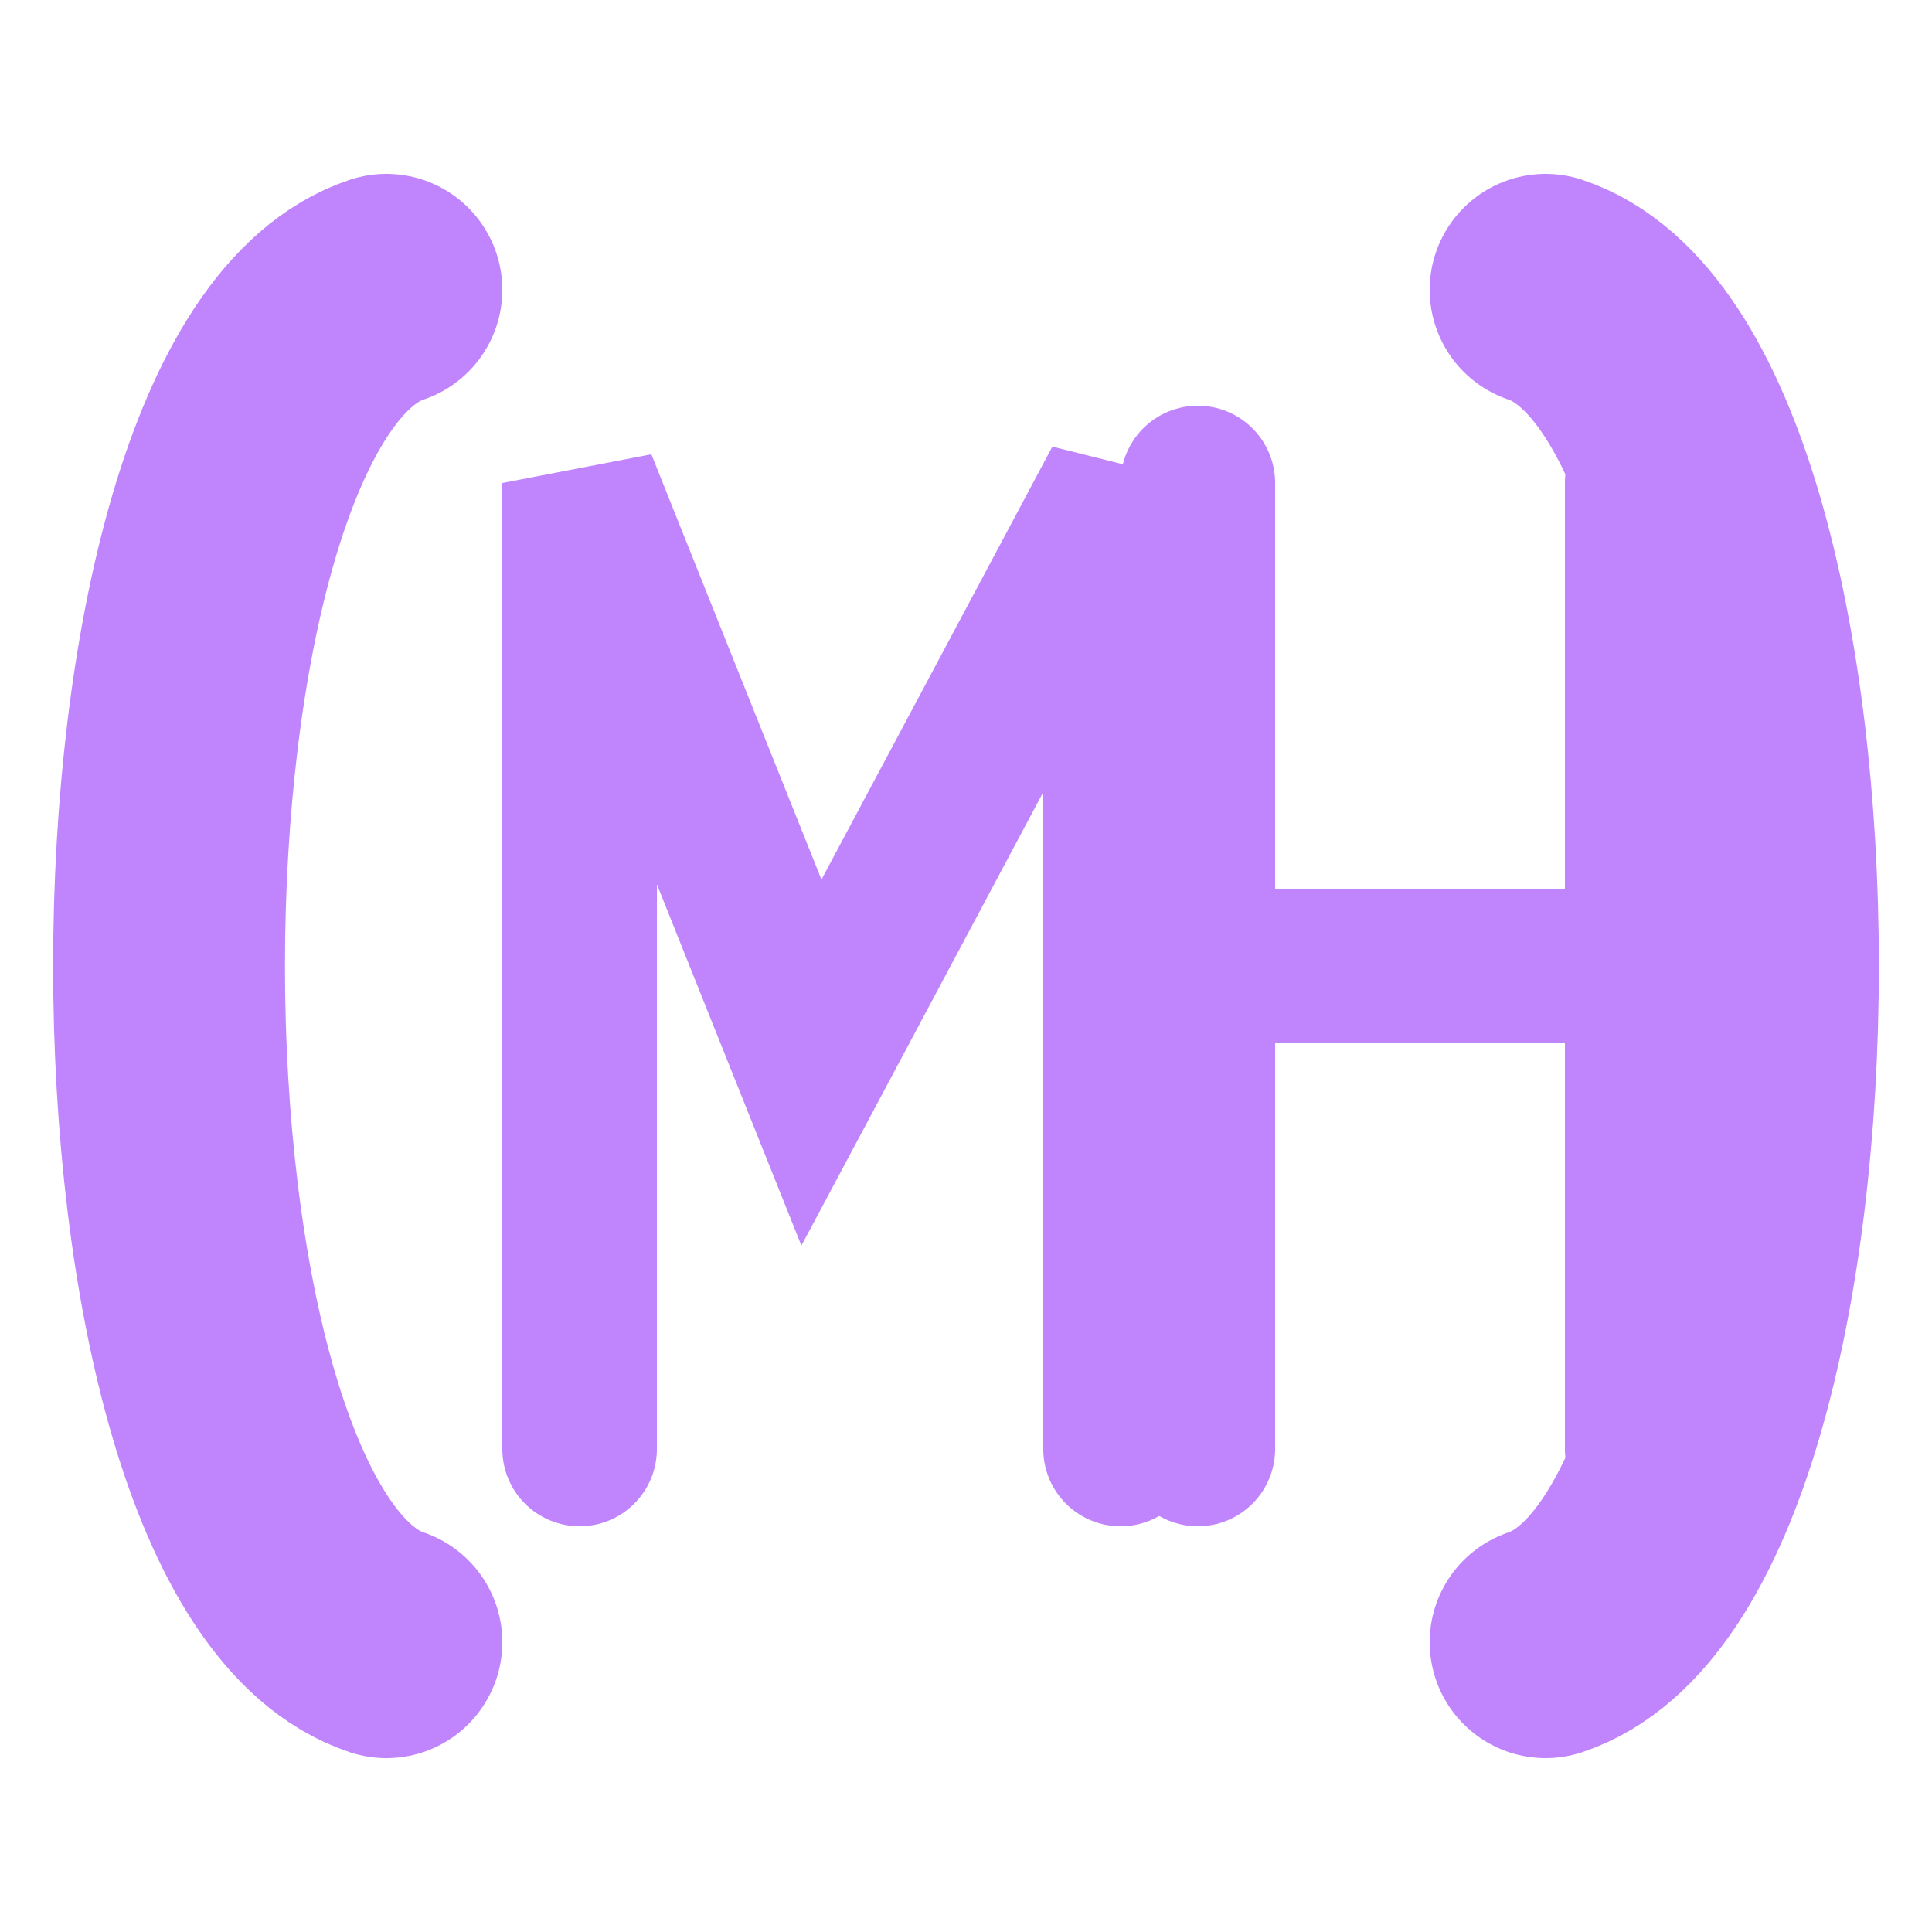
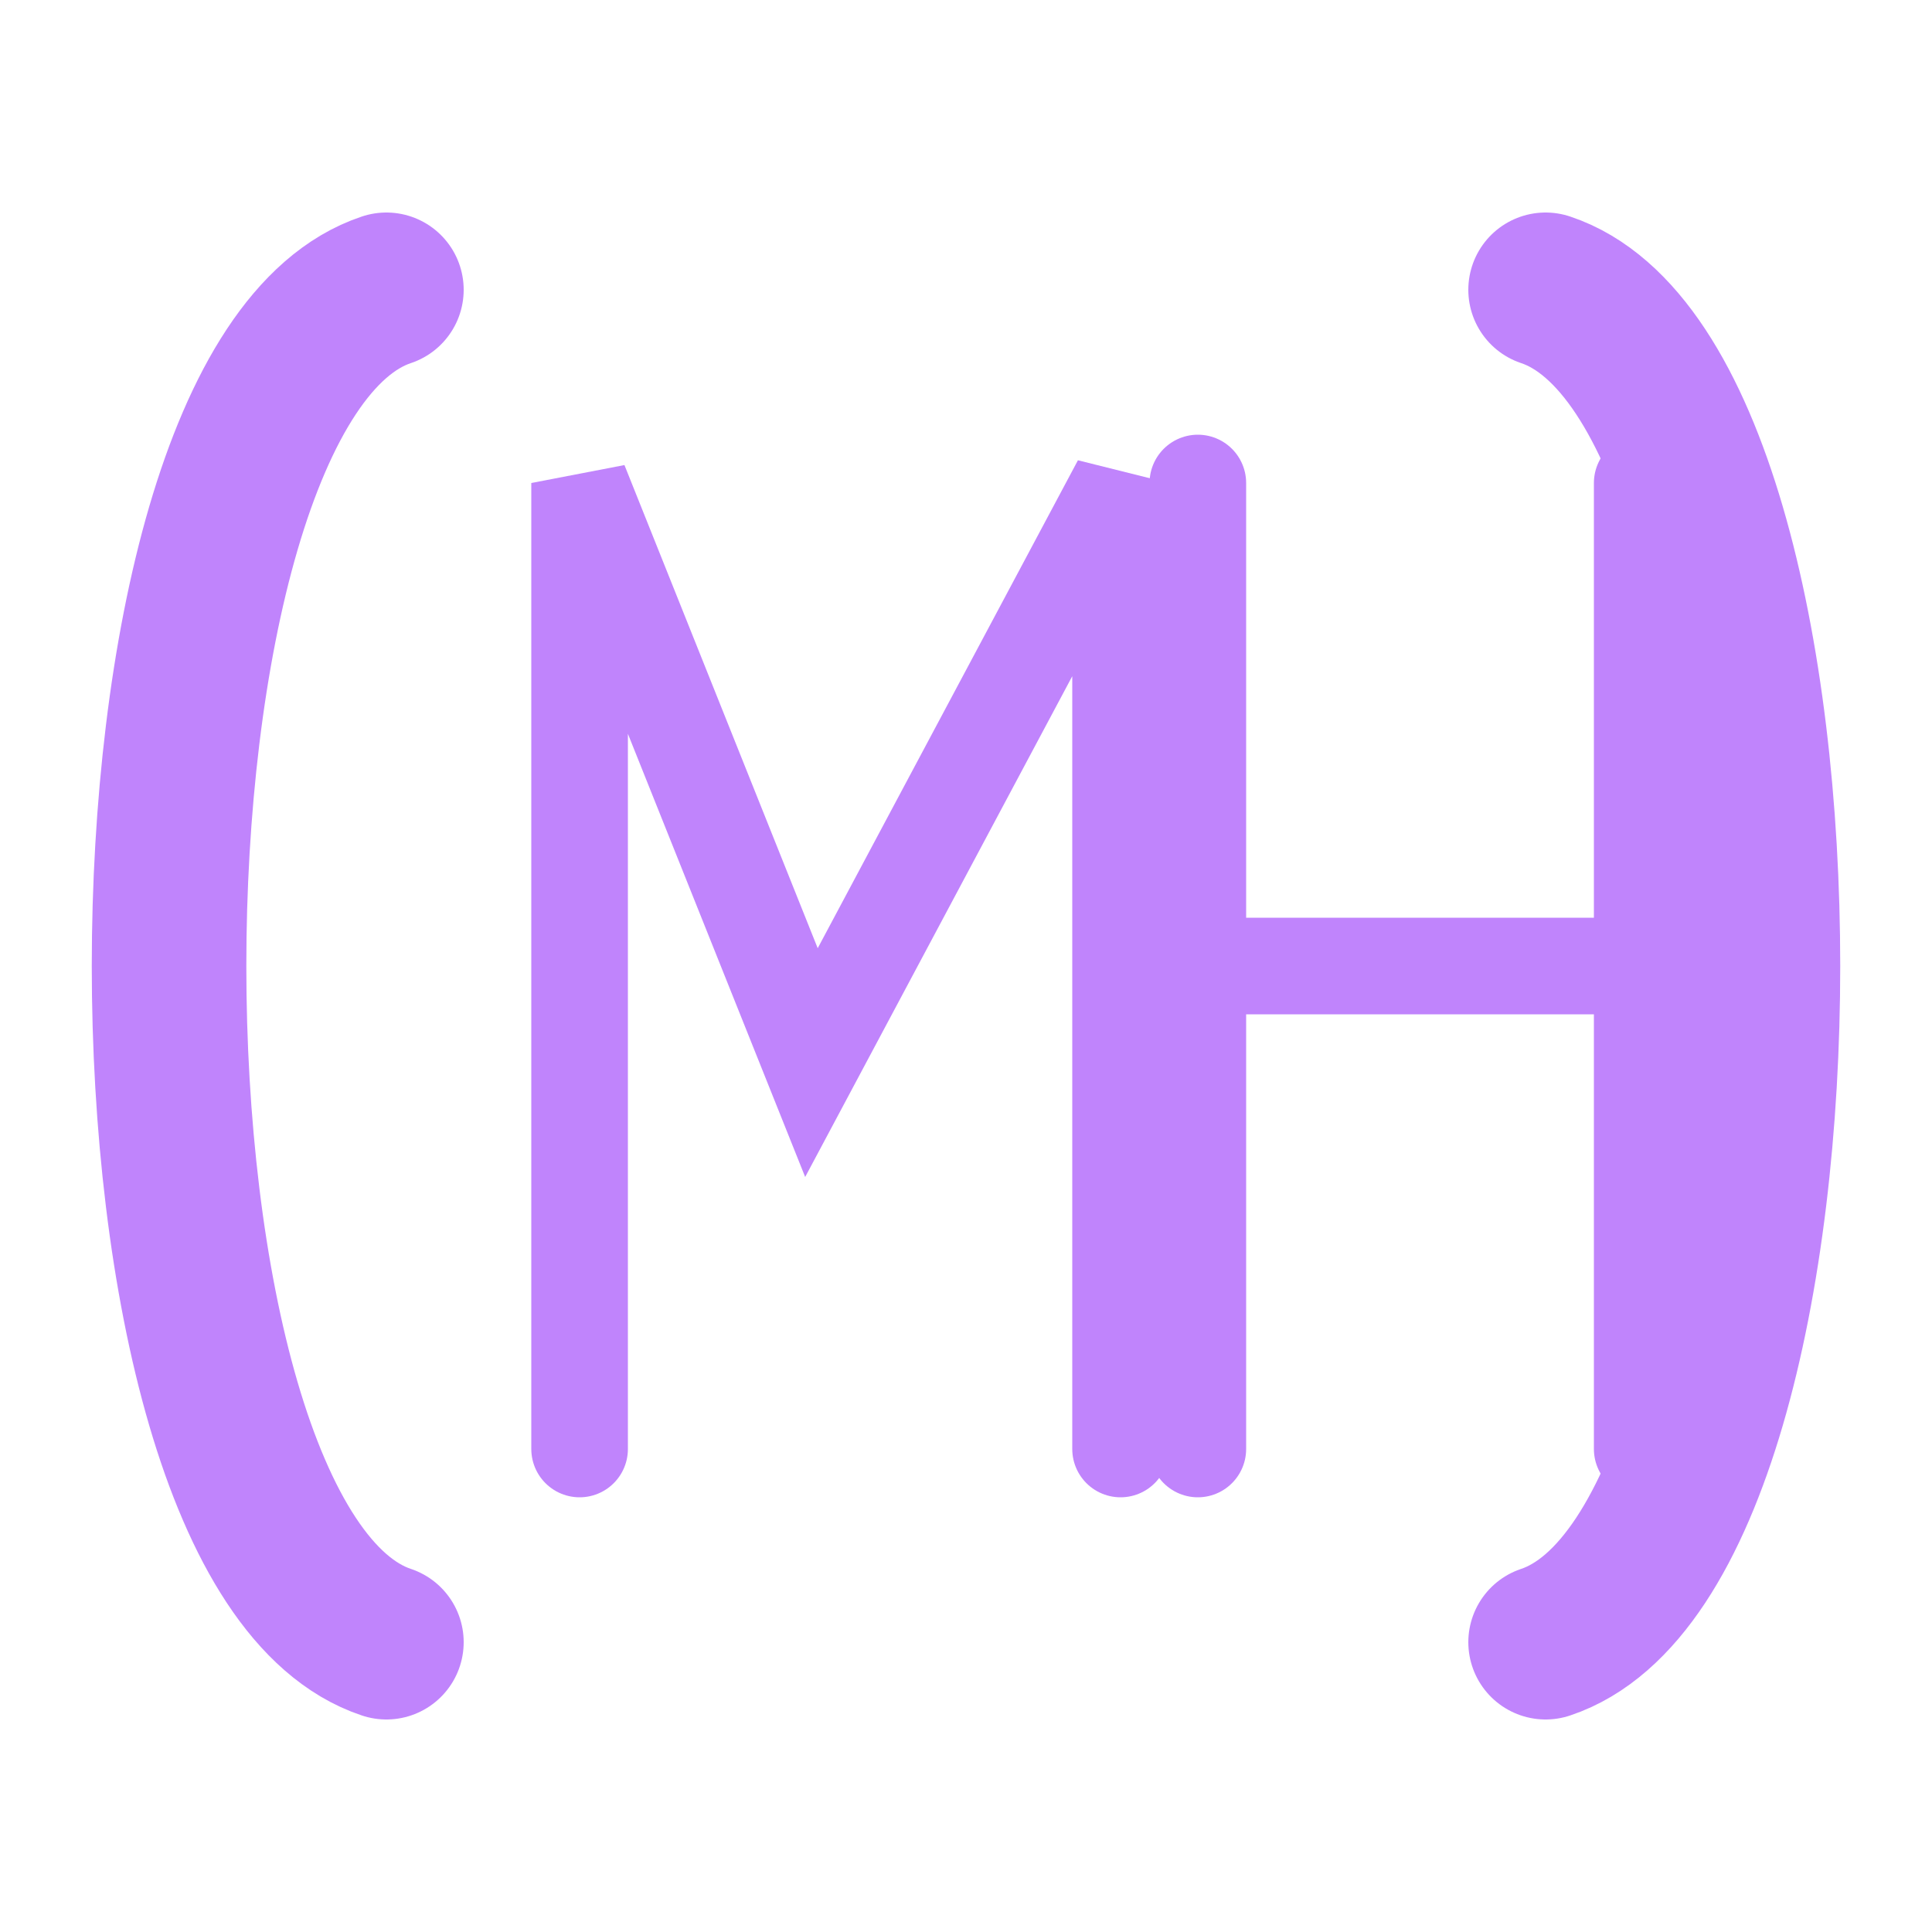
<svg xmlns="http://www.w3.org/2000/svg" viewBox="0 0 100 100" fill="none">
-   <path d="M20 15 C5 20, 5 80, 20 85" stroke="#c084fc" stroke-width="12" stroke-linecap="round" />
-   <path d="M80 15 C95 20, 95 80, 80 85" stroke="#c084fc" stroke-width="12" stroke-linecap="round" />
-   <path d="M30 75 L30 25 L42 55 L58 25 L58 75" stroke="#c084fc" stroke-width="8" stroke-linecap="round" fill="none" />
-   <path d="M62 25 L62 75 M62 50 L85 50 M85 25 L85 75" stroke="#c084fc" stroke-width="8" stroke-linecap="round" />
+   <path d="M20 15 C5 20, 5 80, 20 85" stroke="#c084fc" stroke-width="8" stroke-linecap="round" />
+   <path d="M80 15 C95 20, 95 80, 80 85" stroke="#c084fc" stroke-width="8" stroke-linecap="round" />
+   <path d="M30 75 L30 25 L42 55 L58 25 L58 75" stroke="#c084fc" stroke-width="5" stroke-linecap="round" fill="none" />
+   <path d="M62 25 L62 75 M62 50 L85 50 M85 25 L85 75" stroke="#c084fc" stroke-width="5" stroke-linecap="round" />
</svg>
